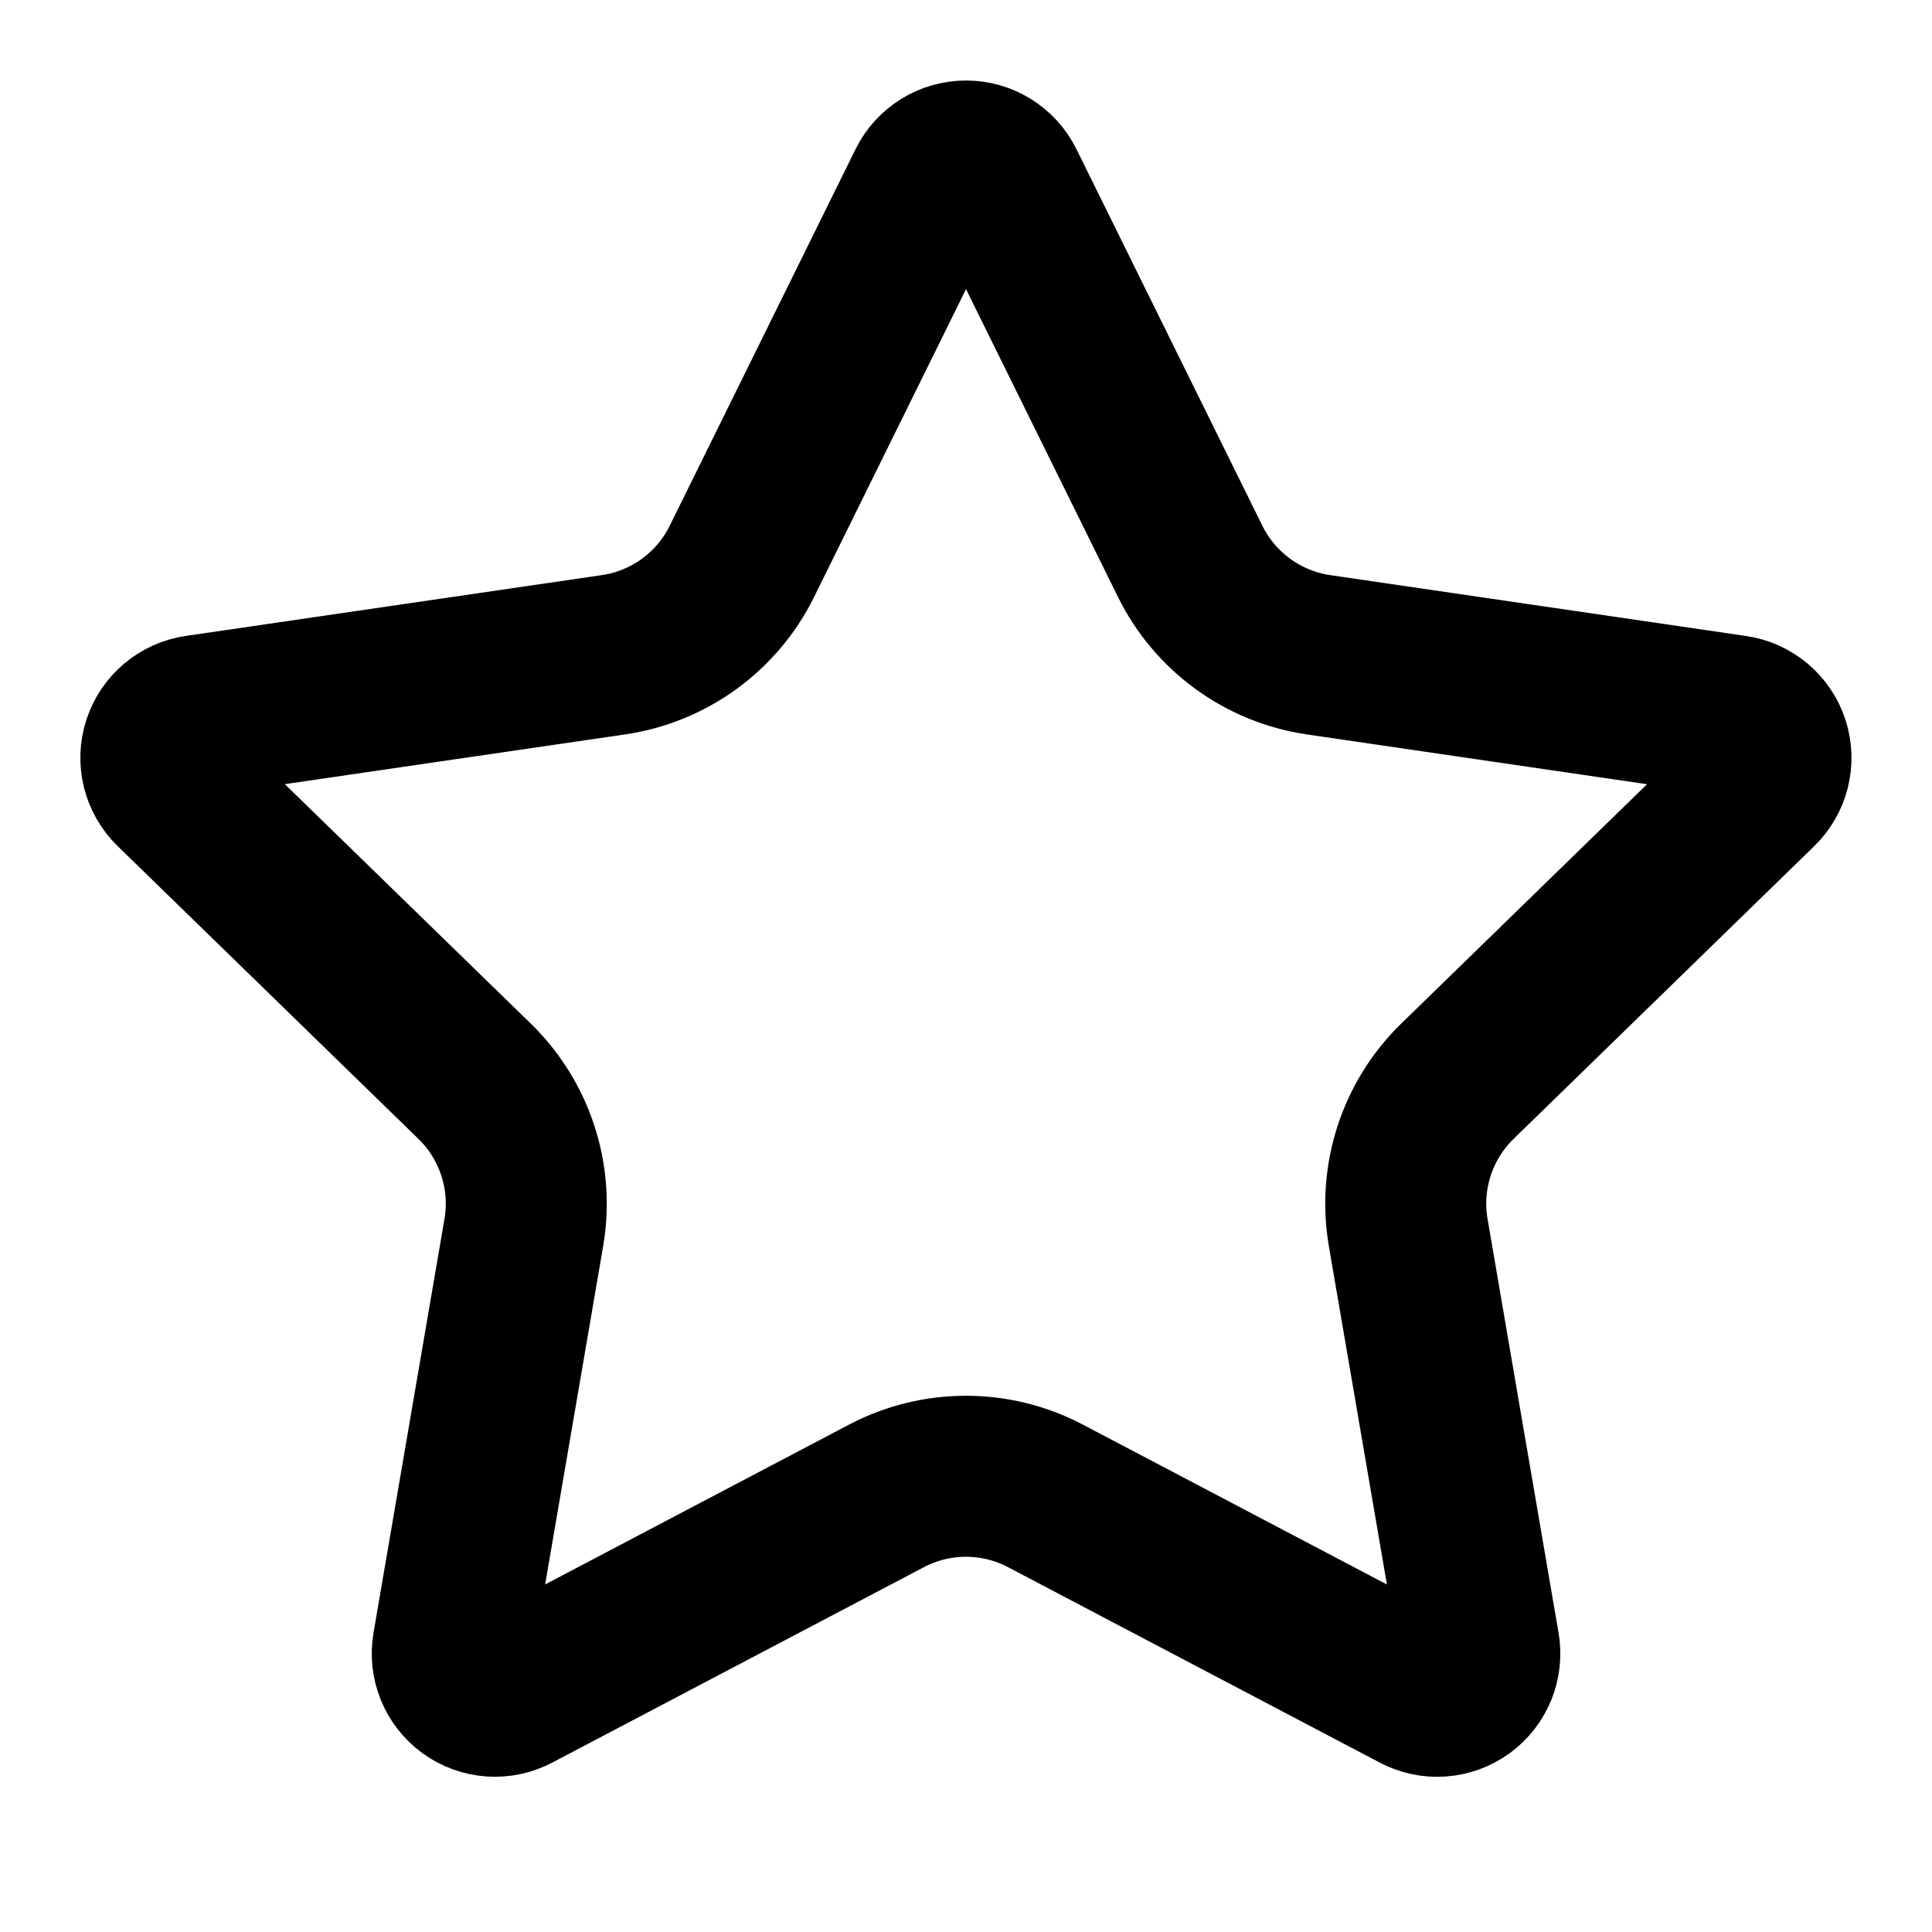
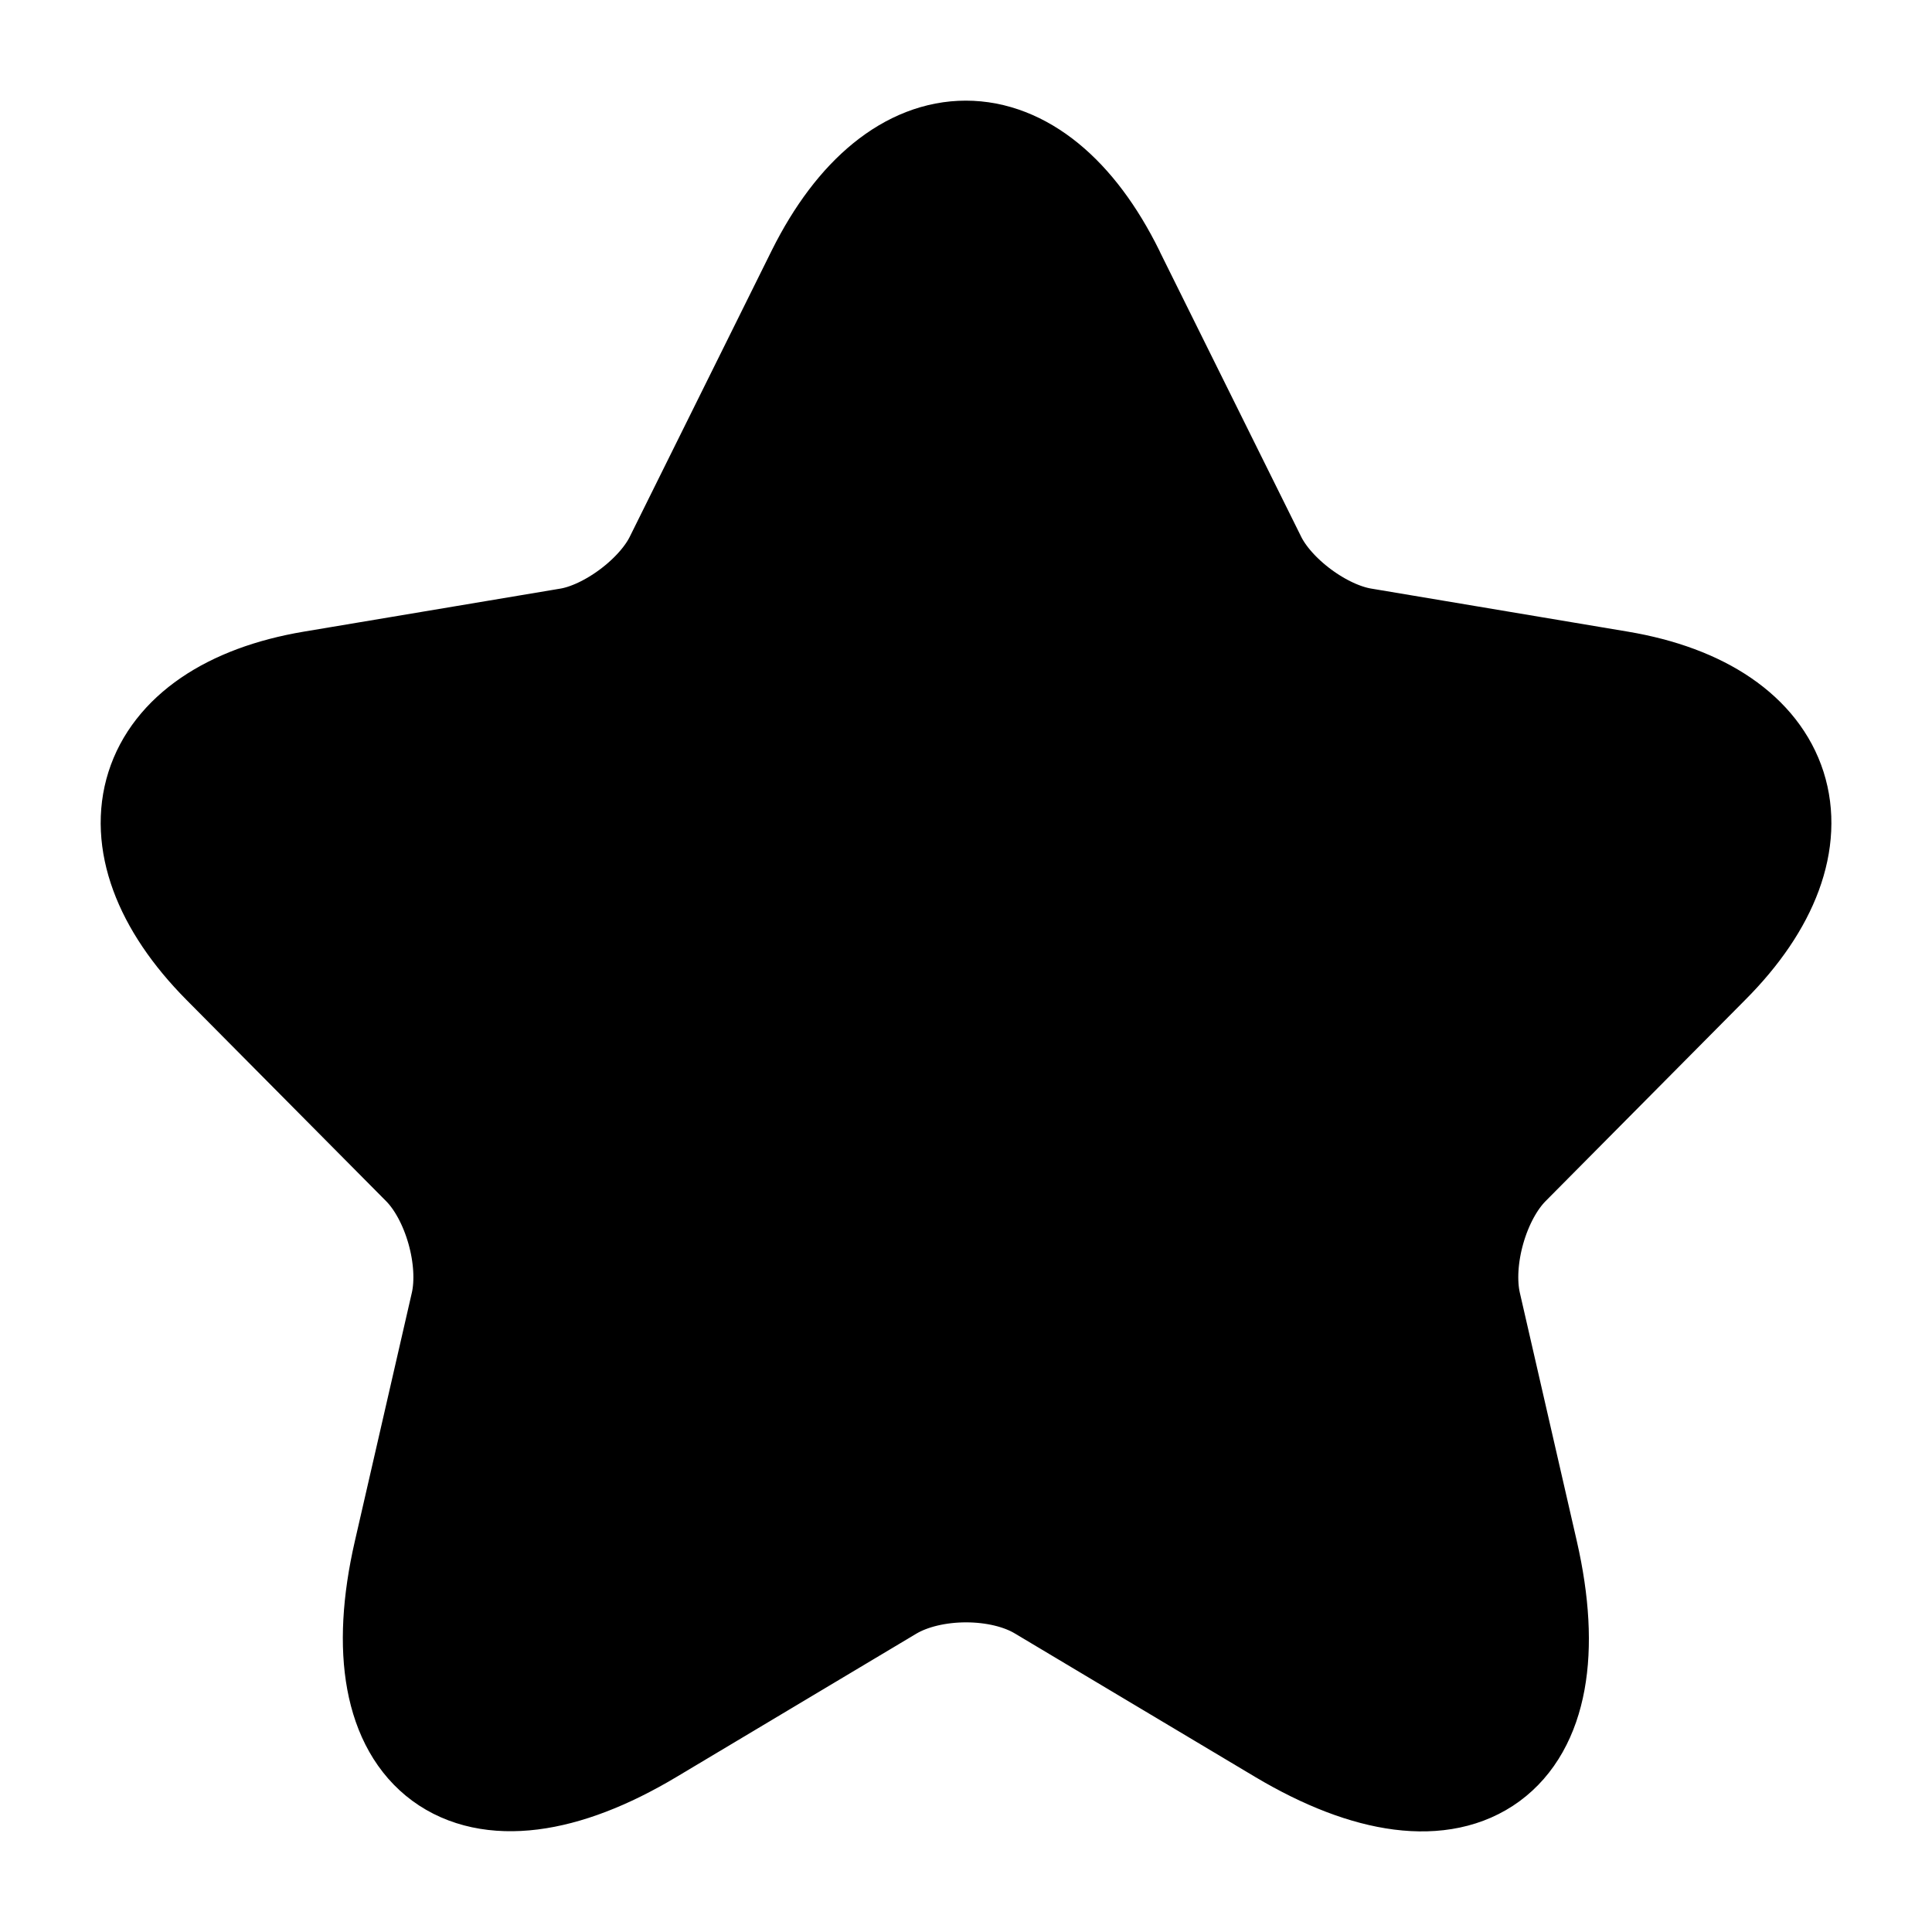
- <svg xmlns="http://www.w3.org/2000/svg" width="24" height="24" viewBox="0 0 24 24" fill="none" stroke="currentColor" stroke-width="2" stroke-linecap="round" stroke-linejoin="round" class="lucide lucide-star">
-   <path d="M11.525 2.295a.53.53 0 0 1 .95 0l2.31 4.679a2.123 2.123 0 0 0 1.595 1.16l5.166.756a.53.53 0 0 1 .294.904l-3.736 3.638a2.123 2.123 0 0 0-.611 1.878l.882 5.14a.53.53 0 0 1-.771.56l-4.618-2.428a2.122 2.122 0 0 0-1.973 0L6.396 21.01a.53.53 0 0 1-.77-.56l.881-5.139a2.122 2.122 0 0 0-.611-1.879L2.16 9.795a.53.53 0 0 1 .294-.906l5.165-.755a2.122 2.122 0 0 0 1.597-1.16z" />
+ <svg xmlns="http://www.w3.org/2000/svg" width="1em" height="1em" viewBox="0 0 24 24">
+   <path fill="currentColor" stroke="currentColor" stroke-linecap="round" stroke-linejoin="round" stroke-width="1.5" d="m13.728 3.444l1.76 3.549c.24.494.88.968 1.42 1.058l3.189.535c2.04.343 2.52 1.835 1.05 3.307l-2.48 2.5c-.42.423-.65 1.24-.52 1.825l.71 3.095c.56 2.45-.73 3.397-2.88 2.117l-2.99-1.785c-.54-.322-1.43-.322-1.98 0L8.019 21.43c-2.14 1.28-3.44.322-2.88-2.117l.71-3.095c.13-.585-.1-1.402-.52-1.825l-2.48-2.5C1.39 10.42 1.86 8.929 3.899 8.586l3.19-.535c.53-.09 1.17-.564 1.41-1.058l1.76-3.549c.96-1.925 2.52-1.925 3.47 0" color="currentColor" />
</svg>
